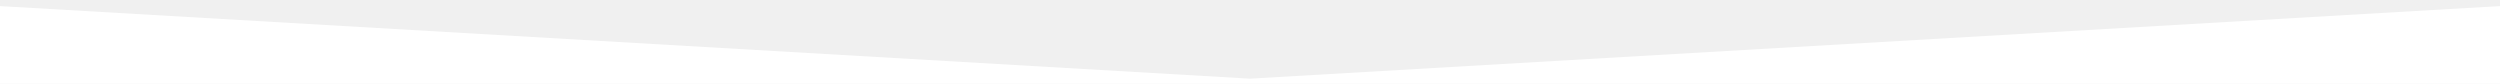
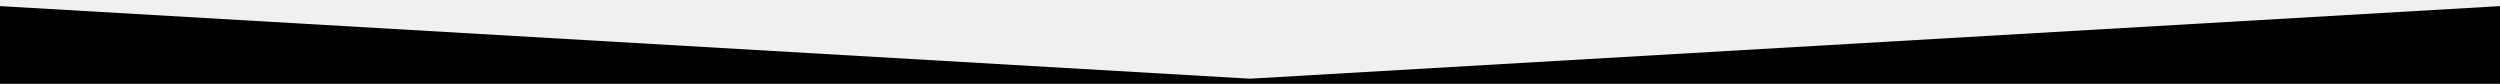
<svg xmlns="http://www.w3.org/2000/svg" version="1.1" id="Layer_1" x="0px" y="0px" width="566.929px" height="19px" viewBox="14.176 0 566.929 19" enable-background="new 14.176 0 566.929 19" xml:space="preserve">
-   <polygon fill="#FFFFFF" points="605,19 -9.72,19 -9.72,0 297.64,17.844 605,0 " />
+   <polygon fill="black" points="605,19 -9.72,19 -9.72,0 297.64,17.844 605,0 " />
</svg>
